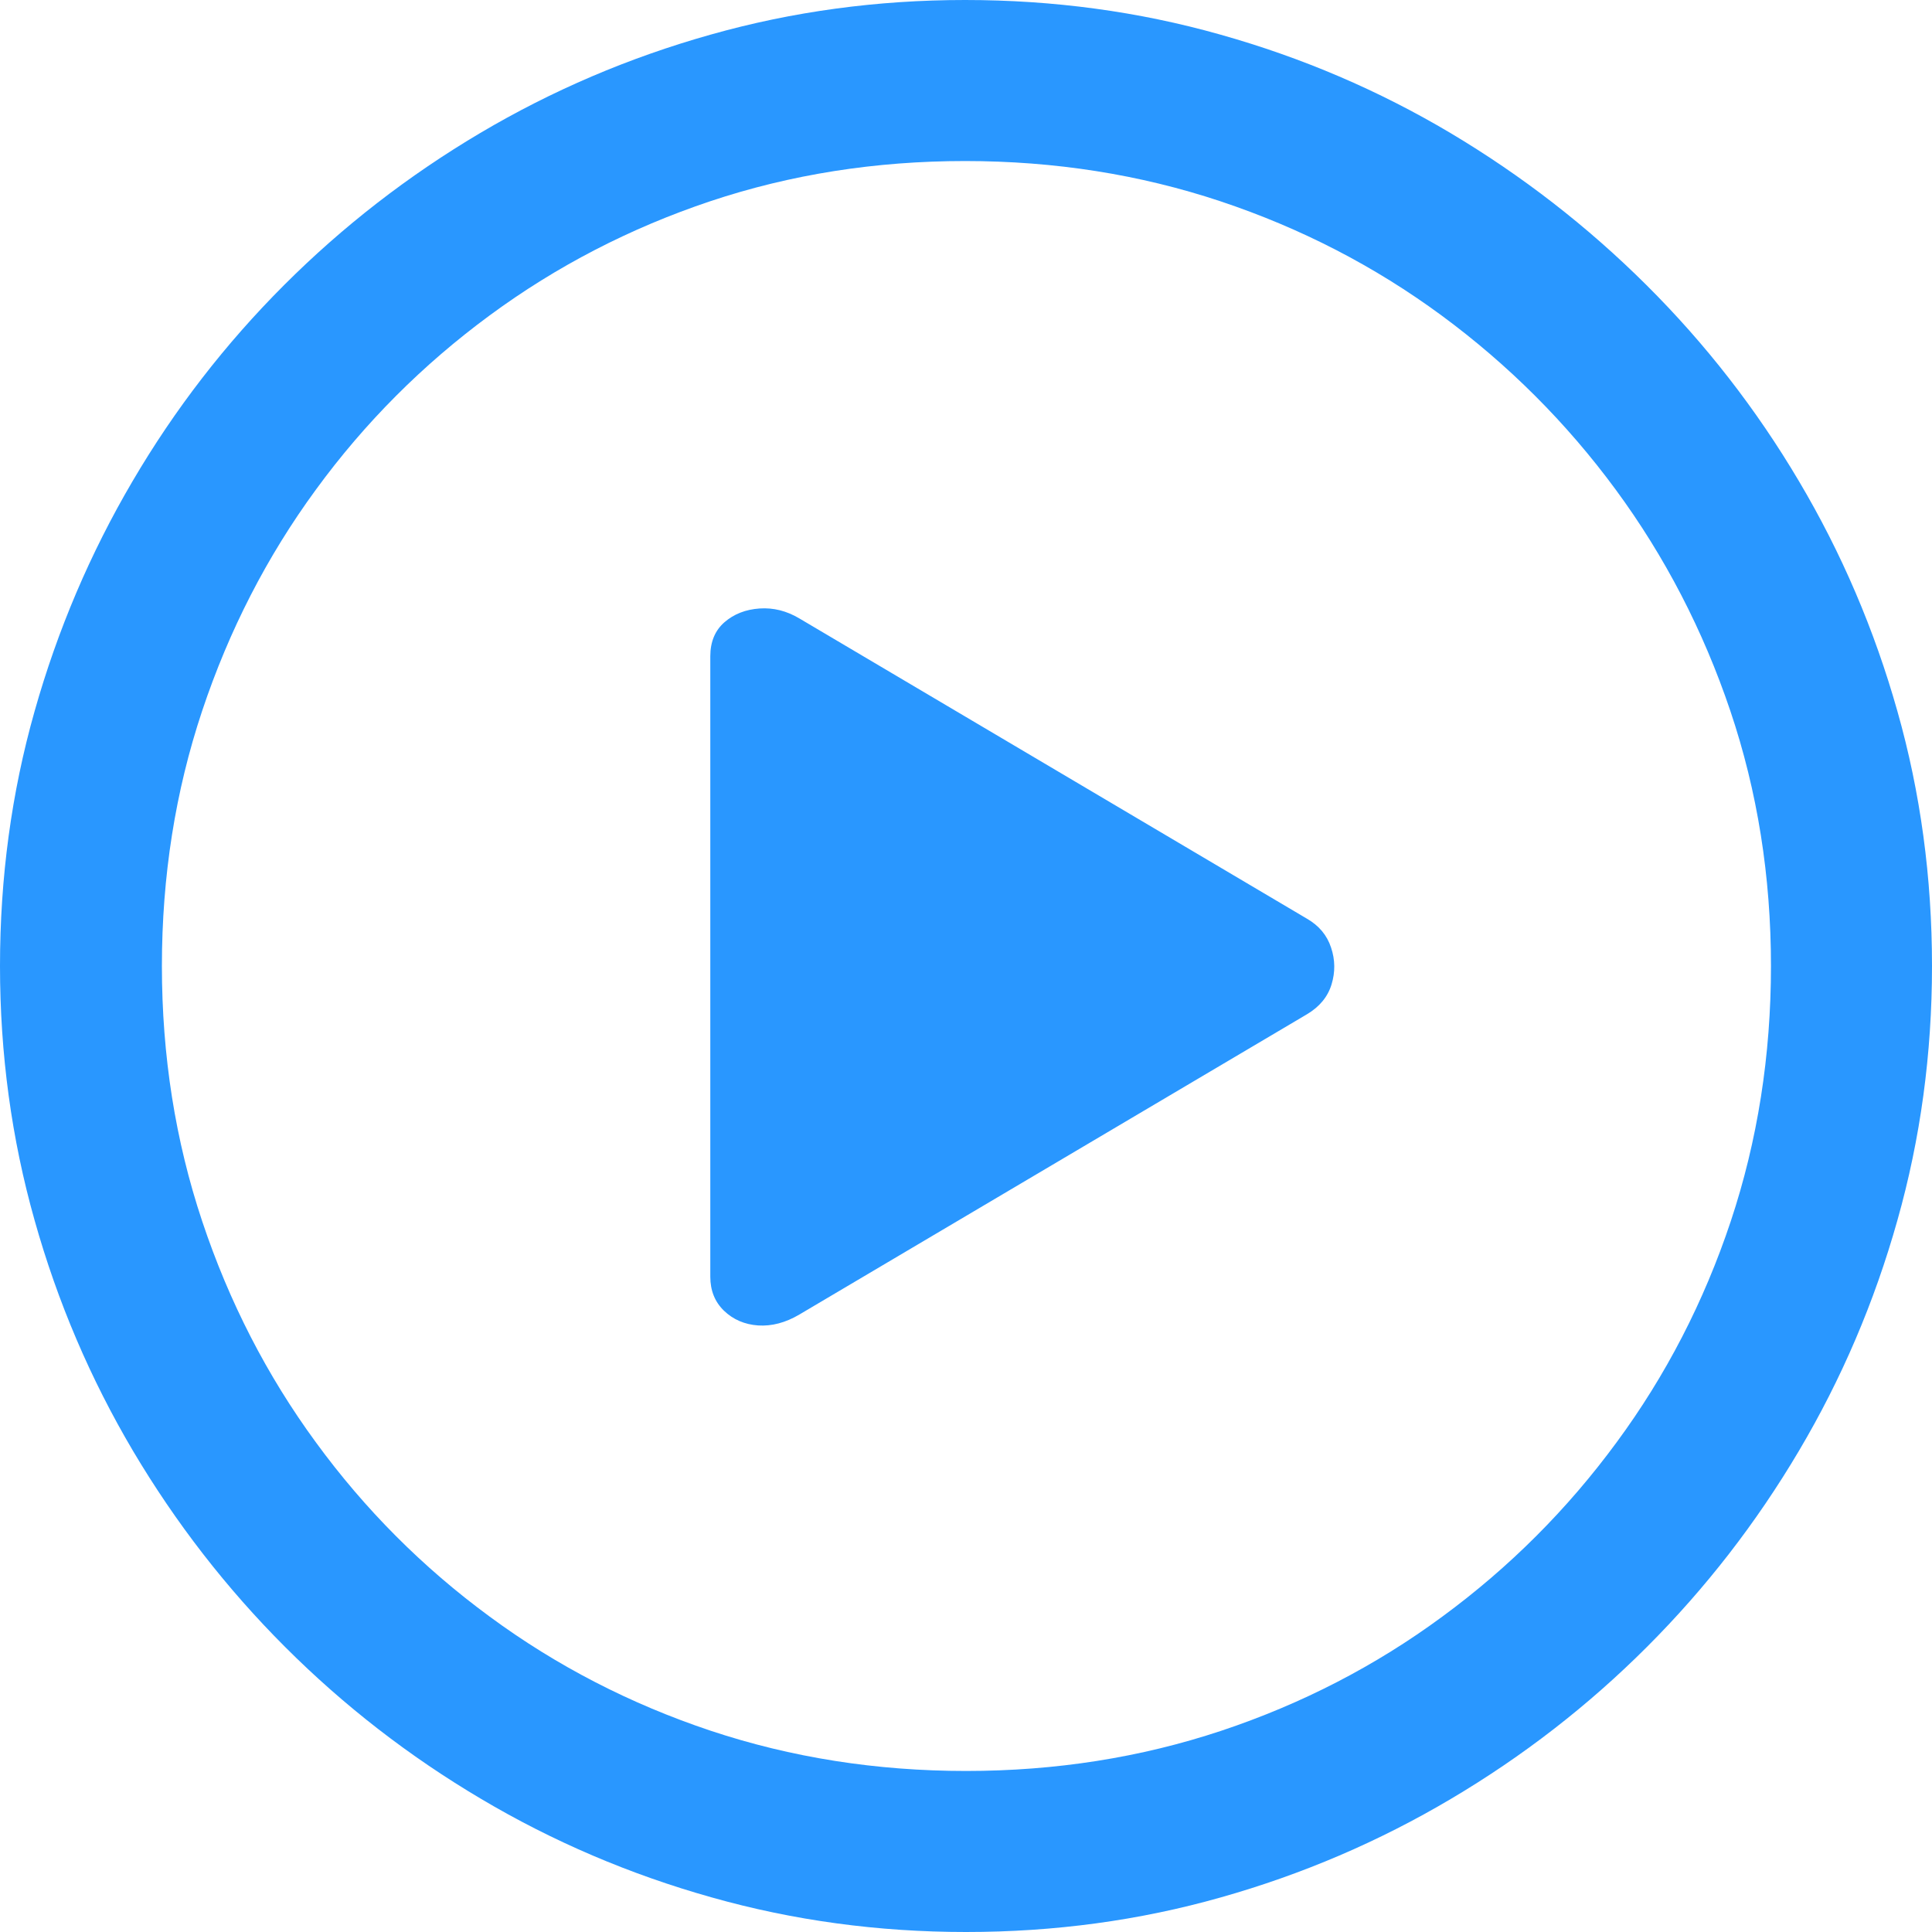
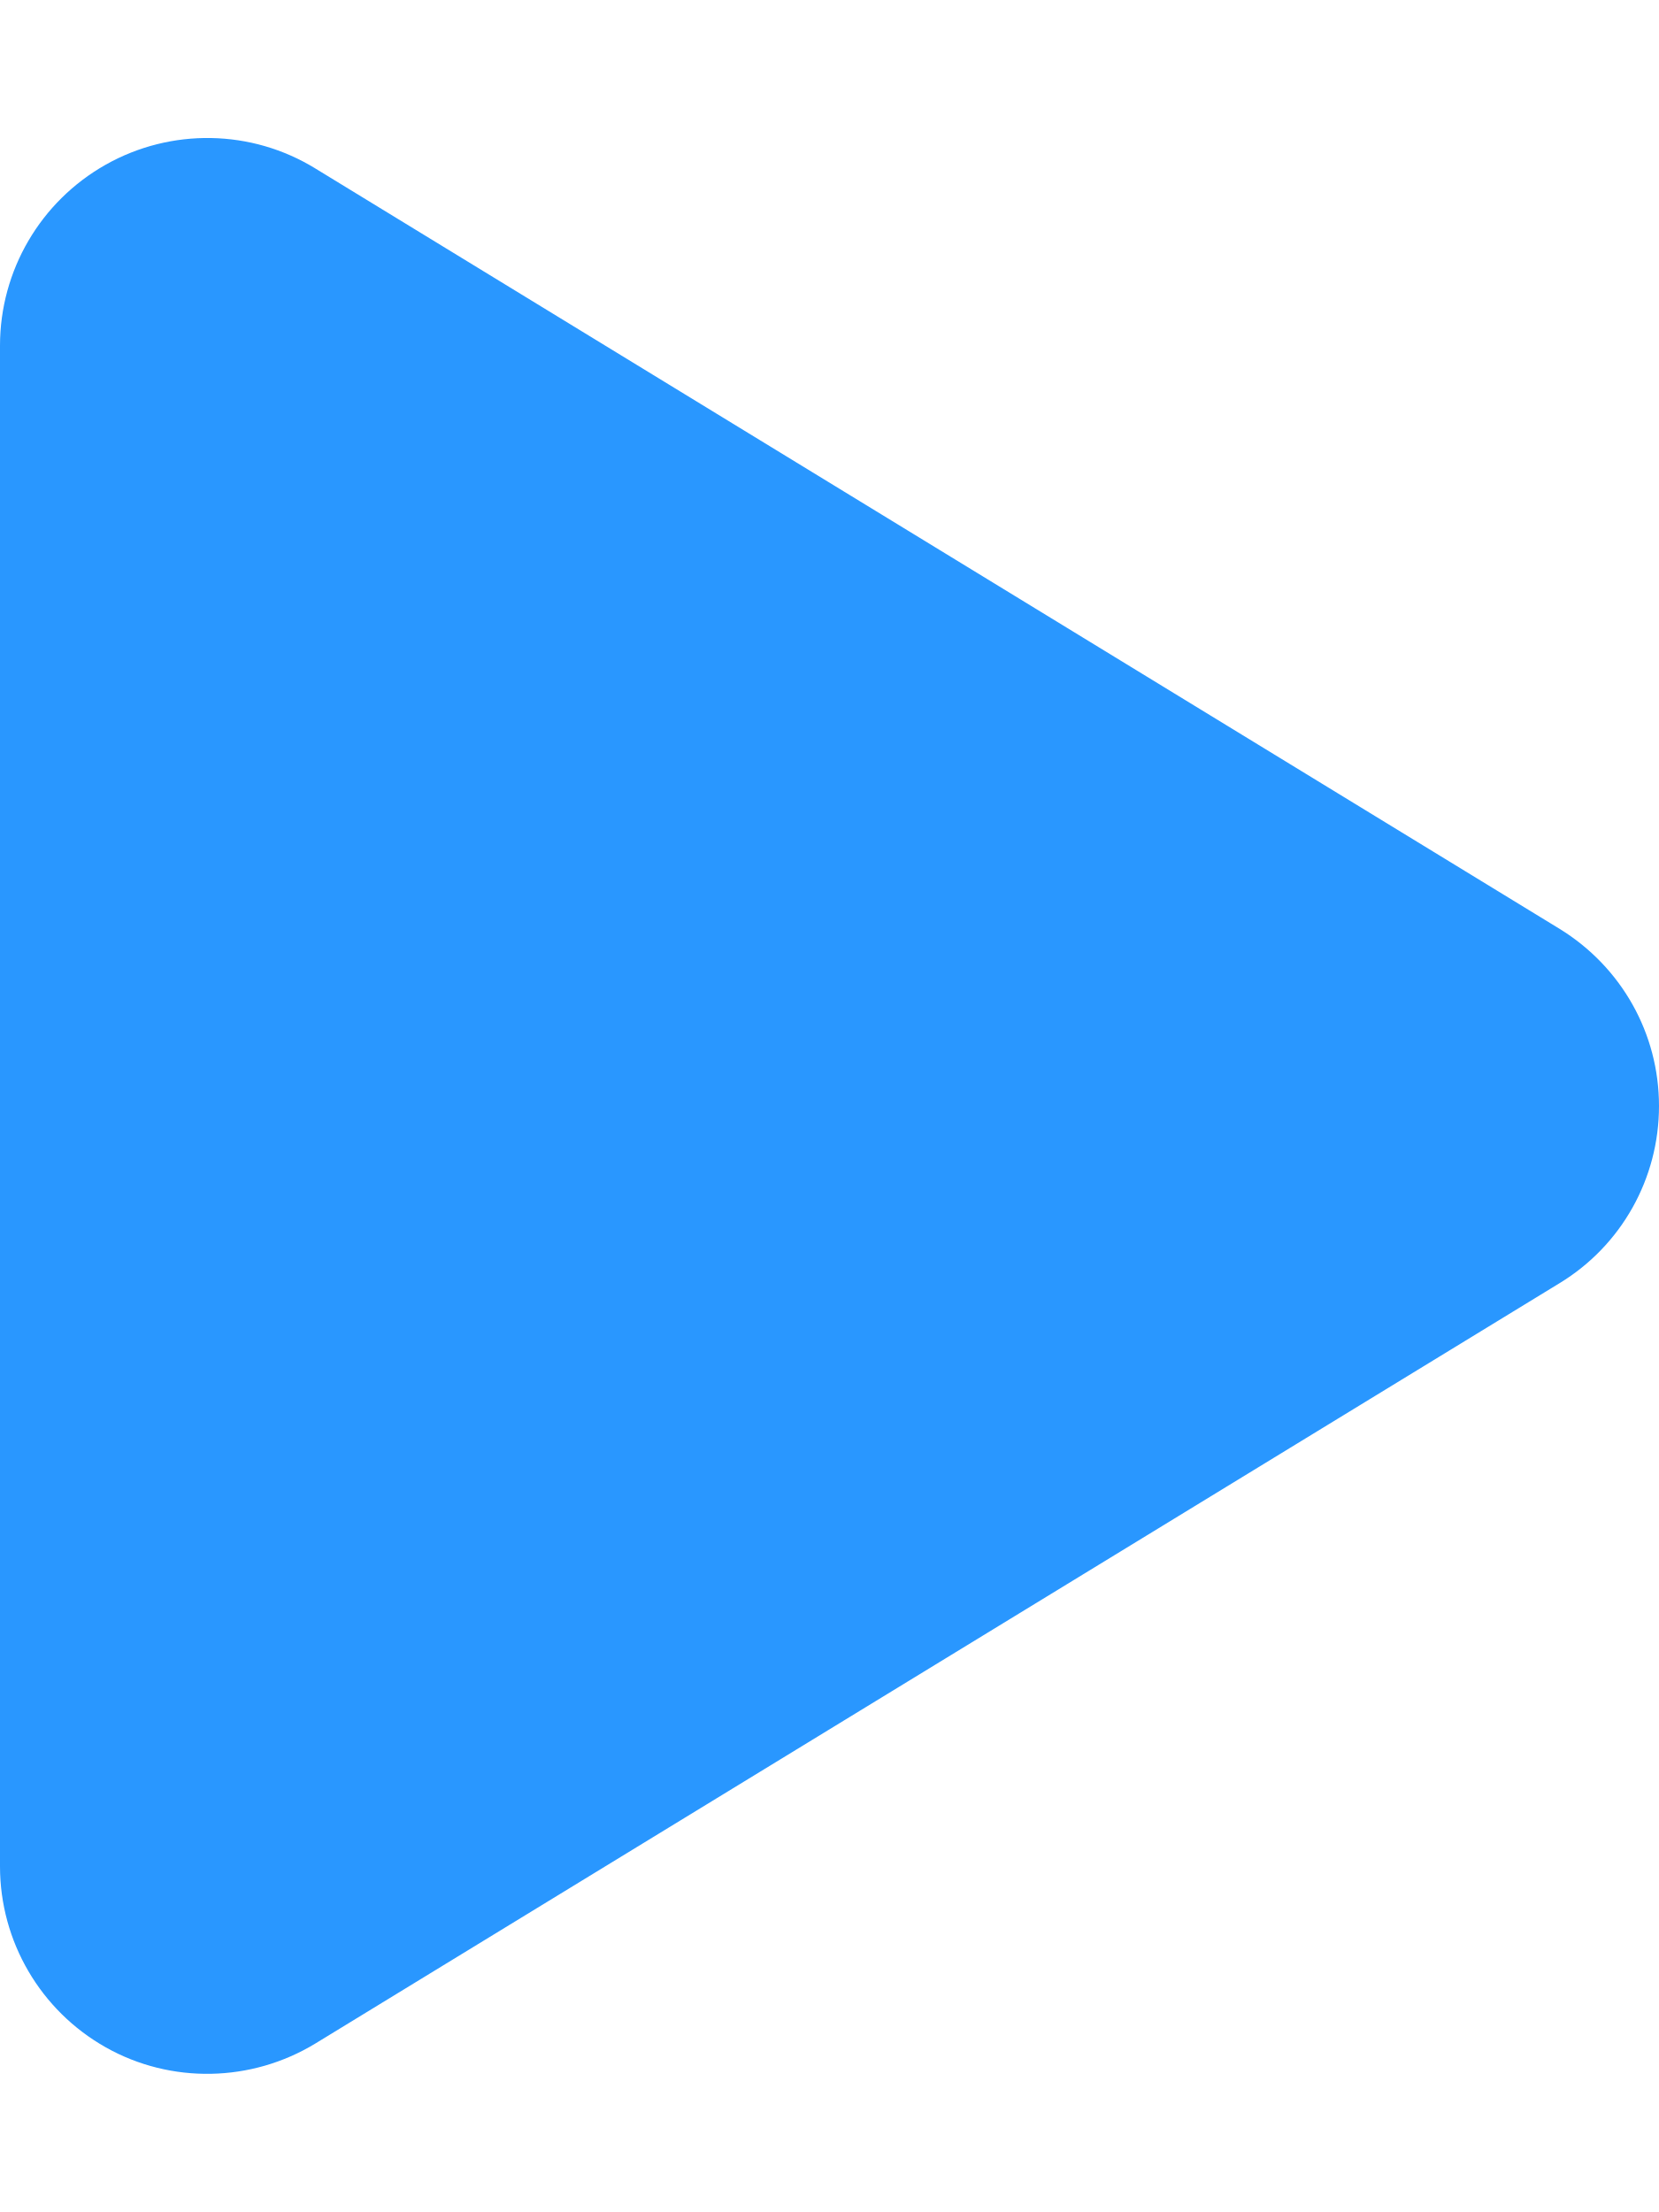
- <svg xmlns="http://www.w3.org/2000/svg" width="20" height="20" viewBox="0 0 20 20" fill="none" className="ml-2">
-   <path d="M10 20C9.091 20 8.214 19.881 7.368 19.642C6.521 19.404 5.725 19.064 4.98 18.622C4.235 18.181 3.559 17.657 2.951 17.049C2.343 16.441 1.819 15.765 1.377 15.02C0.936 14.274 0.596 13.479 0.358 12.632C0.119 11.786 0 10.909 0 10C0 9.085 0.119 8.206 0.358 7.363C0.596 6.52 0.935 5.725 1.373 4.98C1.81 4.235 2.333 3.559 2.941 2.951C3.549 2.343 4.225 1.819 4.971 1.377C5.716 0.936 6.511 0.596 7.358 0.358C8.204 0.119 9.082 0 9.99 0C10.905 0 11.786 0.119 12.632 0.358C13.479 0.596 14.273 0.936 15.015 1.377C15.757 1.819 16.433 2.343 17.044 2.951C17.655 3.559 18.181 4.235 18.622 4.98C19.064 5.725 19.404 6.52 19.642 7.363C19.881 8.206 20 9.085 20 10C20 10.909 19.881 11.786 19.642 12.632C19.404 13.479 19.064 14.274 18.622 15.02C18.181 15.765 17.657 16.441 17.049 17.049C16.441 17.657 15.765 18.181 15.02 18.622C14.274 19.064 13.48 19.404 12.637 19.642C11.794 19.881 10.915 20 10 20ZM10 18.333C10.928 18.333 11.809 18.194 12.642 17.917C13.476 17.639 14.239 17.245 14.931 16.735C15.624 16.226 16.226 15.624 16.735 14.931C17.245 14.239 17.639 13.476 17.917 12.642C18.194 11.809 18.333 10.928 18.333 10C18.333 9.072 18.193 8.191 17.912 7.358C17.631 6.525 17.235 5.761 16.726 5.069C16.216 4.376 15.614 3.775 14.922 3.265C14.229 2.755 13.466 2.361 12.632 2.083C11.799 1.806 10.918 1.667 9.99 1.667C9.062 1.667 8.183 1.806 7.353 2.083C6.523 2.361 5.761 2.755 5.069 3.265C4.376 3.775 3.776 4.376 3.27 5.069C2.763 5.761 2.371 6.525 2.093 7.358C1.815 8.191 1.676 9.072 1.676 10C1.676 10.928 1.815 11.809 2.093 12.642C2.371 13.476 2.763 14.239 3.27 14.931C3.776 15.624 4.376 16.226 5.069 16.735C5.761 17.245 6.525 17.639 7.358 17.917C8.191 18.194 9.072 18.333 10 18.333ZM8.275 13.608C8.131 13.693 7.989 13.73 7.848 13.721C7.708 13.711 7.59 13.66 7.495 13.569C7.4 13.477 7.353 13.36 7.353 13.216V6.794C7.353 6.644 7.402 6.526 7.5 6.441C7.598 6.356 7.719 6.309 7.863 6.299C8.007 6.289 8.144 6.324 8.275 6.402L13.529 9.51C13.654 9.582 13.737 9.681 13.779 9.809C13.822 9.936 13.823 10.064 13.784 10.191C13.745 10.319 13.66 10.422 13.529 10.5L8.275 13.608Z" fill="#2997FF" />
+ <svg xmlns="http://www.w3.org/2000/svg" viewBox="0 0 384 512">
+   <path fill="#2997FF" d="M73 39c-14.8-9.1-33.4-9.4-48.5-.9S0 62.6 0 80L0 432c0 17.4 9.4 33.4 24.5 41.9s33.7 8.1 48.5-.9L361 297c14.3-8.7 23-24.2 23-41s-8.7-32.2-23-41L73 39z" />
</svg>
